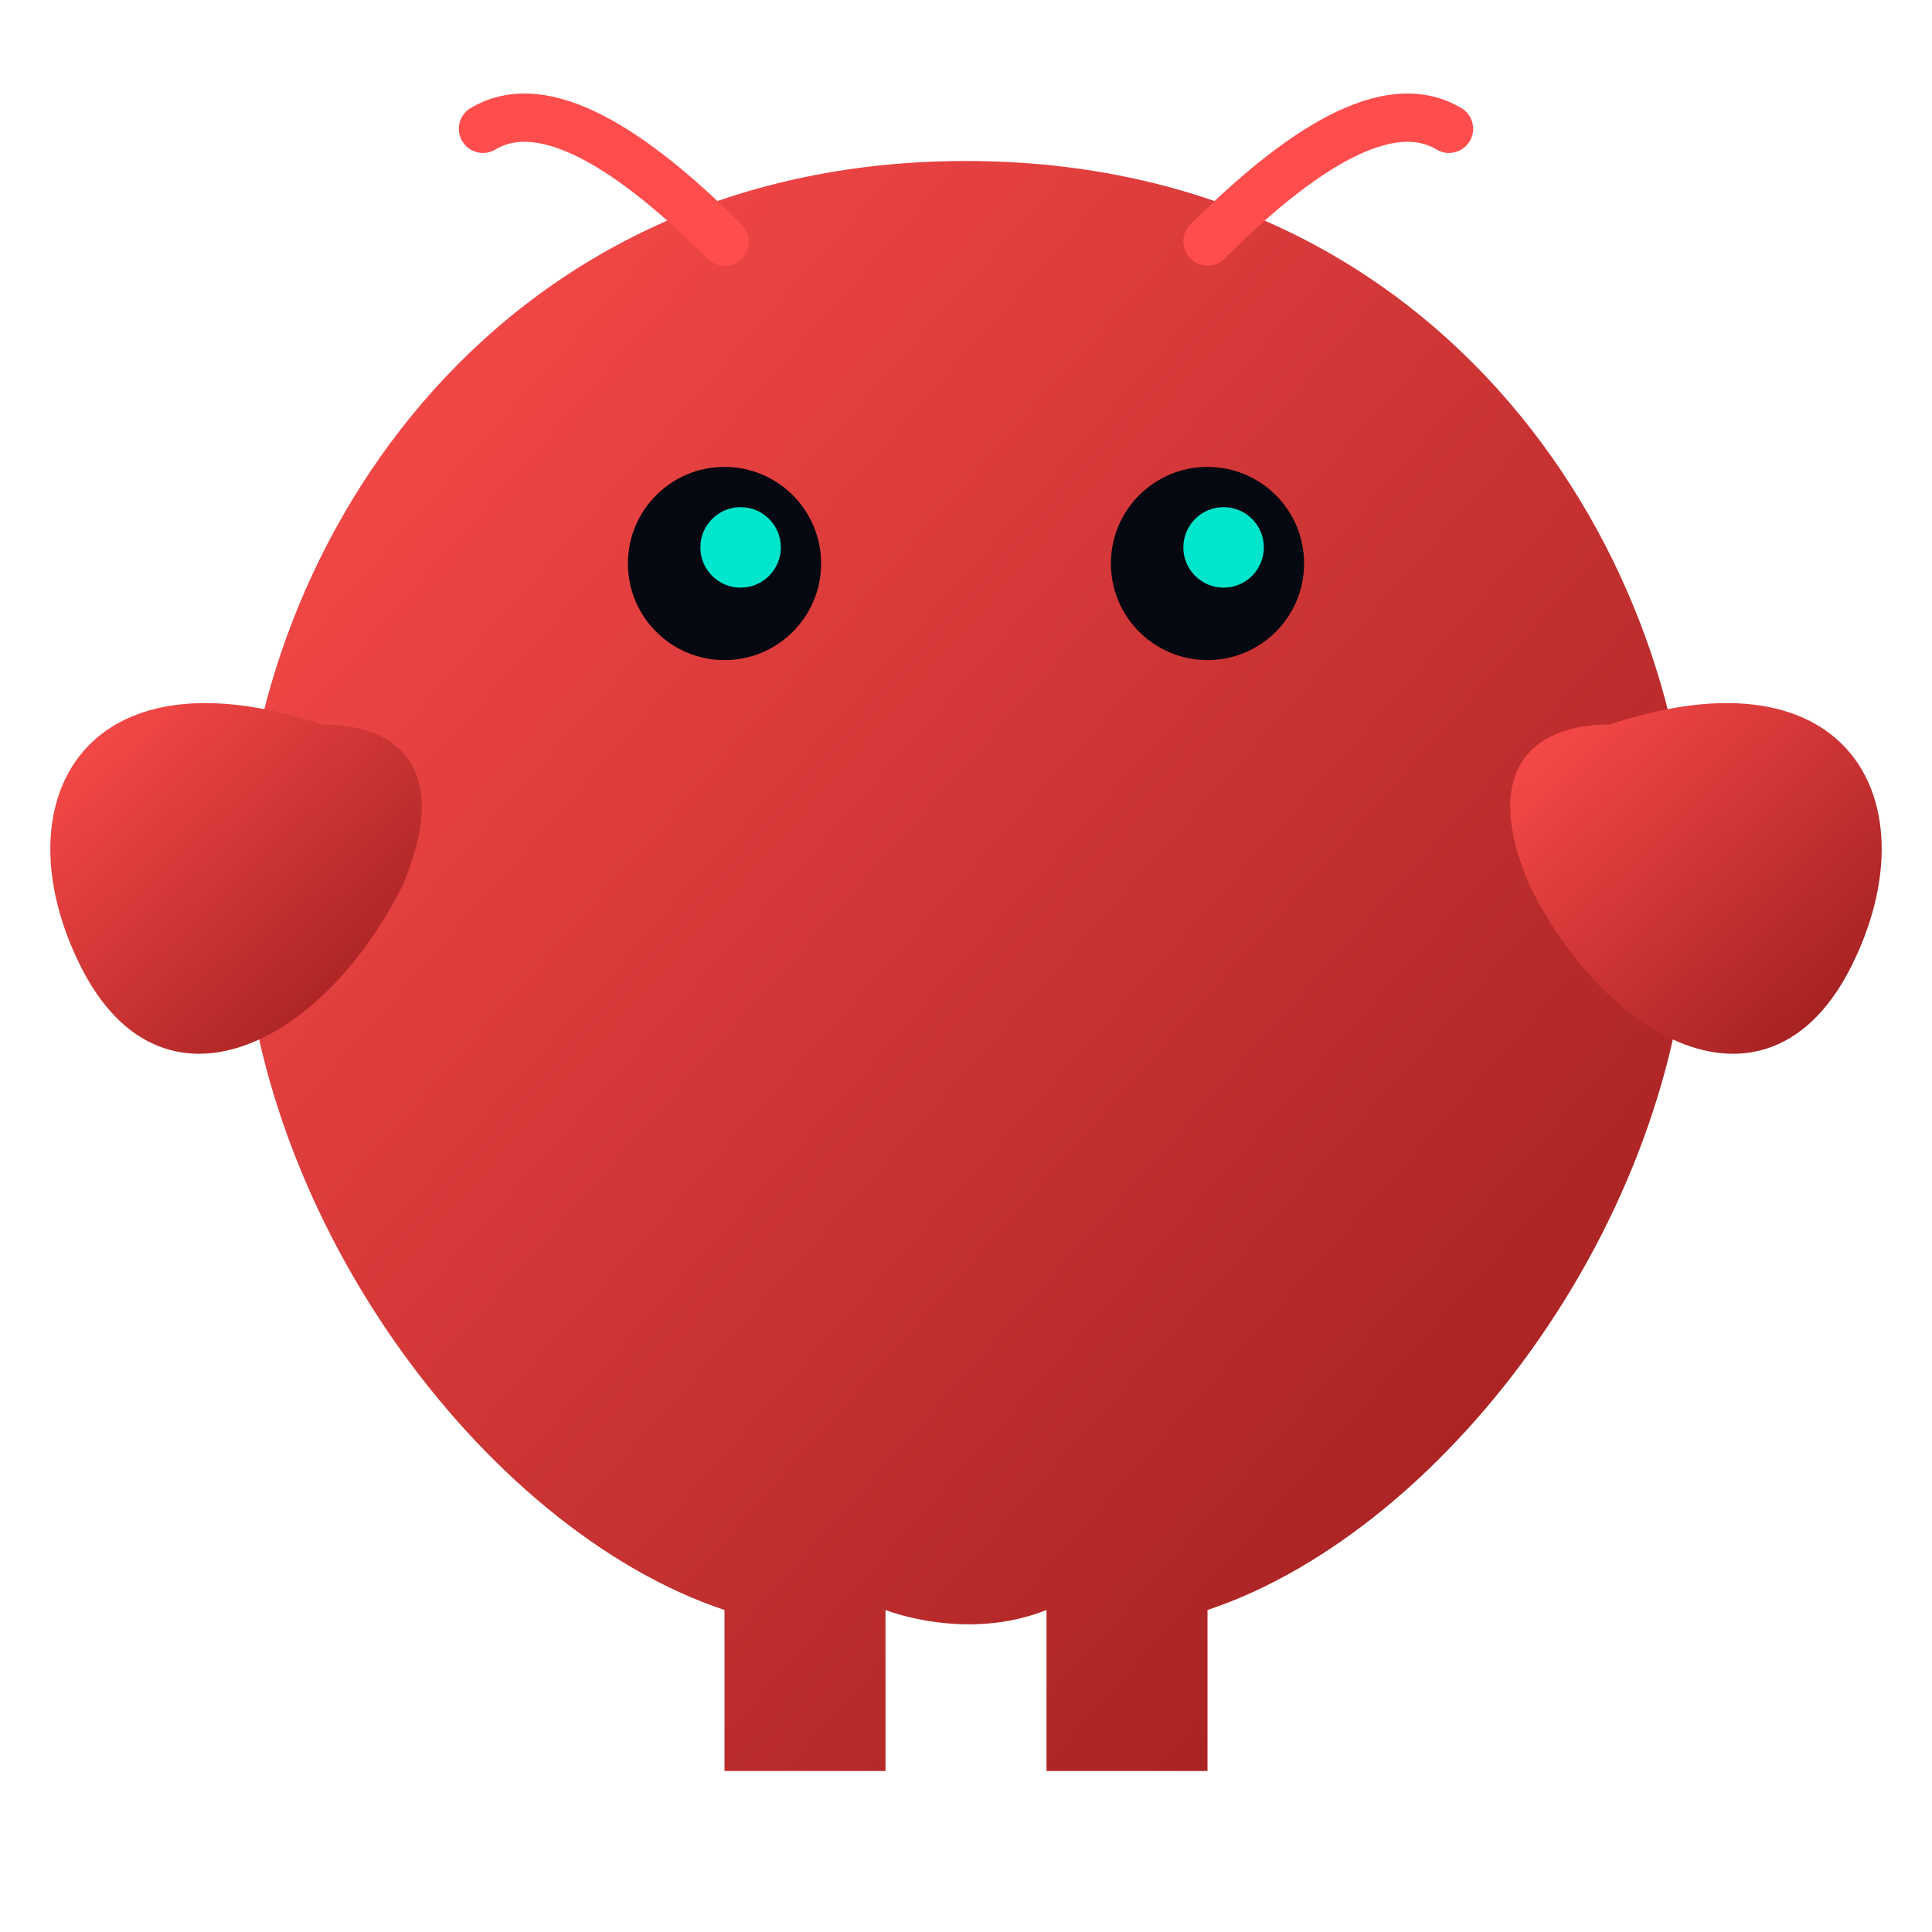
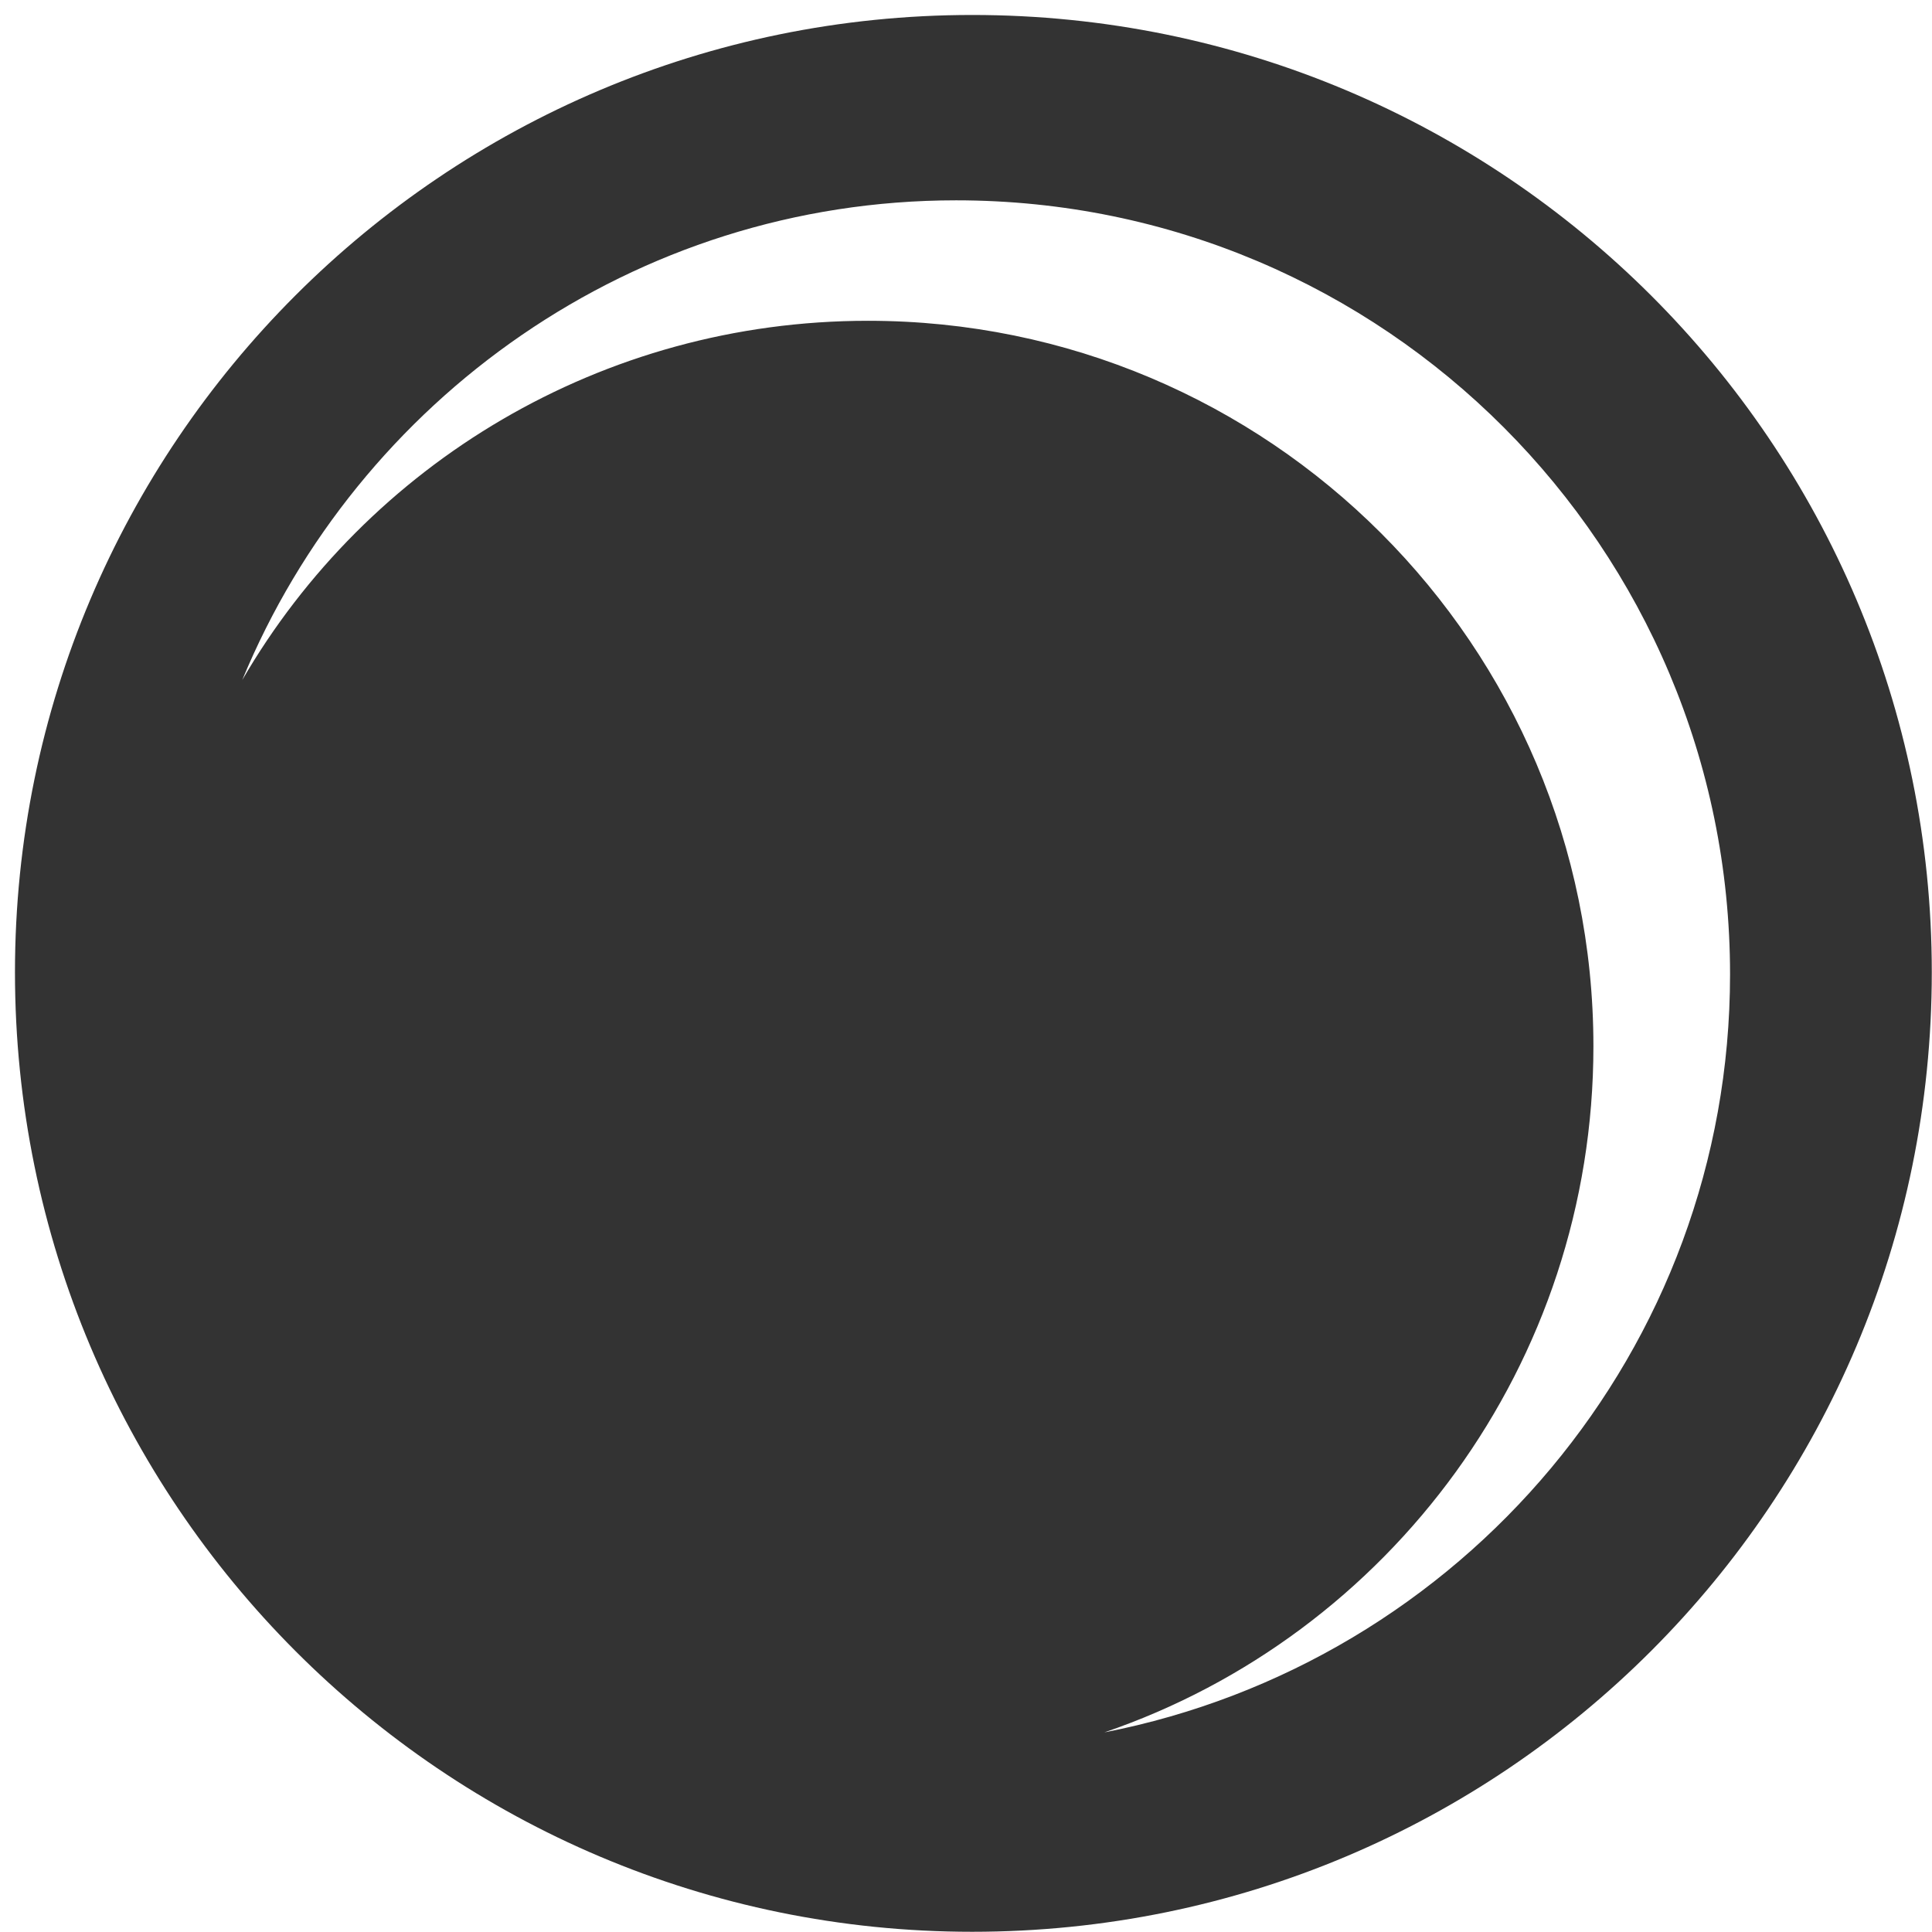
- <svg xmlns="http://www.w3.org/2000/svg" viewBox="0 0 120 120" fill="none">
-   <defs>
-     <linearGradient id="lobster-gradient" x1="0%" y1="0%" x2="100%" y2="100%">
-       <stop offset="0%" stop-color="#ff4d4d" />
-       <stop offset="100%" stop-color="#991b1b" />
-     </linearGradient>
-   </defs>
-   <path d="M60 10 C30 10 15 35 15 55 C15 75 30 95 45 100 L45 110 L55 110 L55 100 C55 100 60 102 65 100 L65 110 L75 110 L75 100 C90 95 105 75 105 55 C105 35 90 10 60 10Z" fill="url(#lobster-gradient)" />
-   <path d="M20 45 C5 40 0 50 5 60 C10 70 20 65 25 55 C28 48 25 45 20 45Z" fill="url(#lobster-gradient)" />
-   <path d="M100 45 C115 40 120 50 115 60 C110 70 100 65 95 55 C92 48 95 45 100 45Z" fill="url(#lobster-gradient)" />
-   <path d="M45 15 Q35 5 30 8" stroke="#ff4d4d" stroke-width="3" stroke-linecap="round" />
-   <path d="M75 15 Q85 5 90 8" stroke="#ff4d4d" stroke-width="3" stroke-linecap="round" />
-   <circle cx="45" cy="35" r="6" fill="#050810" />
-   <circle cx="75" cy="35" r="6" fill="#050810" />
-   <circle cx="46" cy="34" r="2.5" fill="#00e5cc" />
-   <circle cx="76" cy="34" r="2.5" fill="#00e5cc" />
+ <svg xmlns="http://www.w3.org/2000/svg" width="100%" height="100%" viewBox="0 0 1328 1328" version="1.1" xml:space="preserve" style="fill-rule:evenodd;clip-rule:evenodd;stroke-linejoin:round;stroke-miterlimit:2;">
+   <g transform="matrix(1,0,0,1,1077.67,1352.53)">
+     <g>
+       <g>
+         <g>
+           <rect x="-1077.67" y="-1352.53" width="380.844" height="380.844" style="fill:rgb(10,10,10);fill-opacity:0;" />
+           <g transform="matrix(1,0,0,1,-0.83,-0.829998)">
+             <g>
+               <path d="M-408.569,-1341.41C-771.791,-1341.41 -1066.55,-1046.65 -1066.55,-683.434C-1066.55,-318.606 -771.791,-23.849 -408.569,-23.849C-43.741,-23.849 251.016,-318.606 251.016,-683.434C251.016,-1046.65 -43.741,-1341.41 -408.569,-1341.41ZM-317.731,-160.911C-121.717,-227.767 18.426,-414.268 18.426,-632.522C18.426,-908.12 -204.651,-1131.2 -480.249,-1131.2C-663.4,-1131.2 -824.311,-1032.45 -910.326,-884.271C-830.608,-1077.07 -641.16,-1214 -419.69,-1214C-124.933,-1214 112.347,-974.976 112.347,-681.961C112.347,-423.78 -72.412,-208.742 -317.731,-160.911Z" style="fill:rgb(51,51,51);fill-rule:nonzero;" />
+             </g>
+           </g>
+         </g>
+       </g>
+     </g>
+   </g>
</svg>
